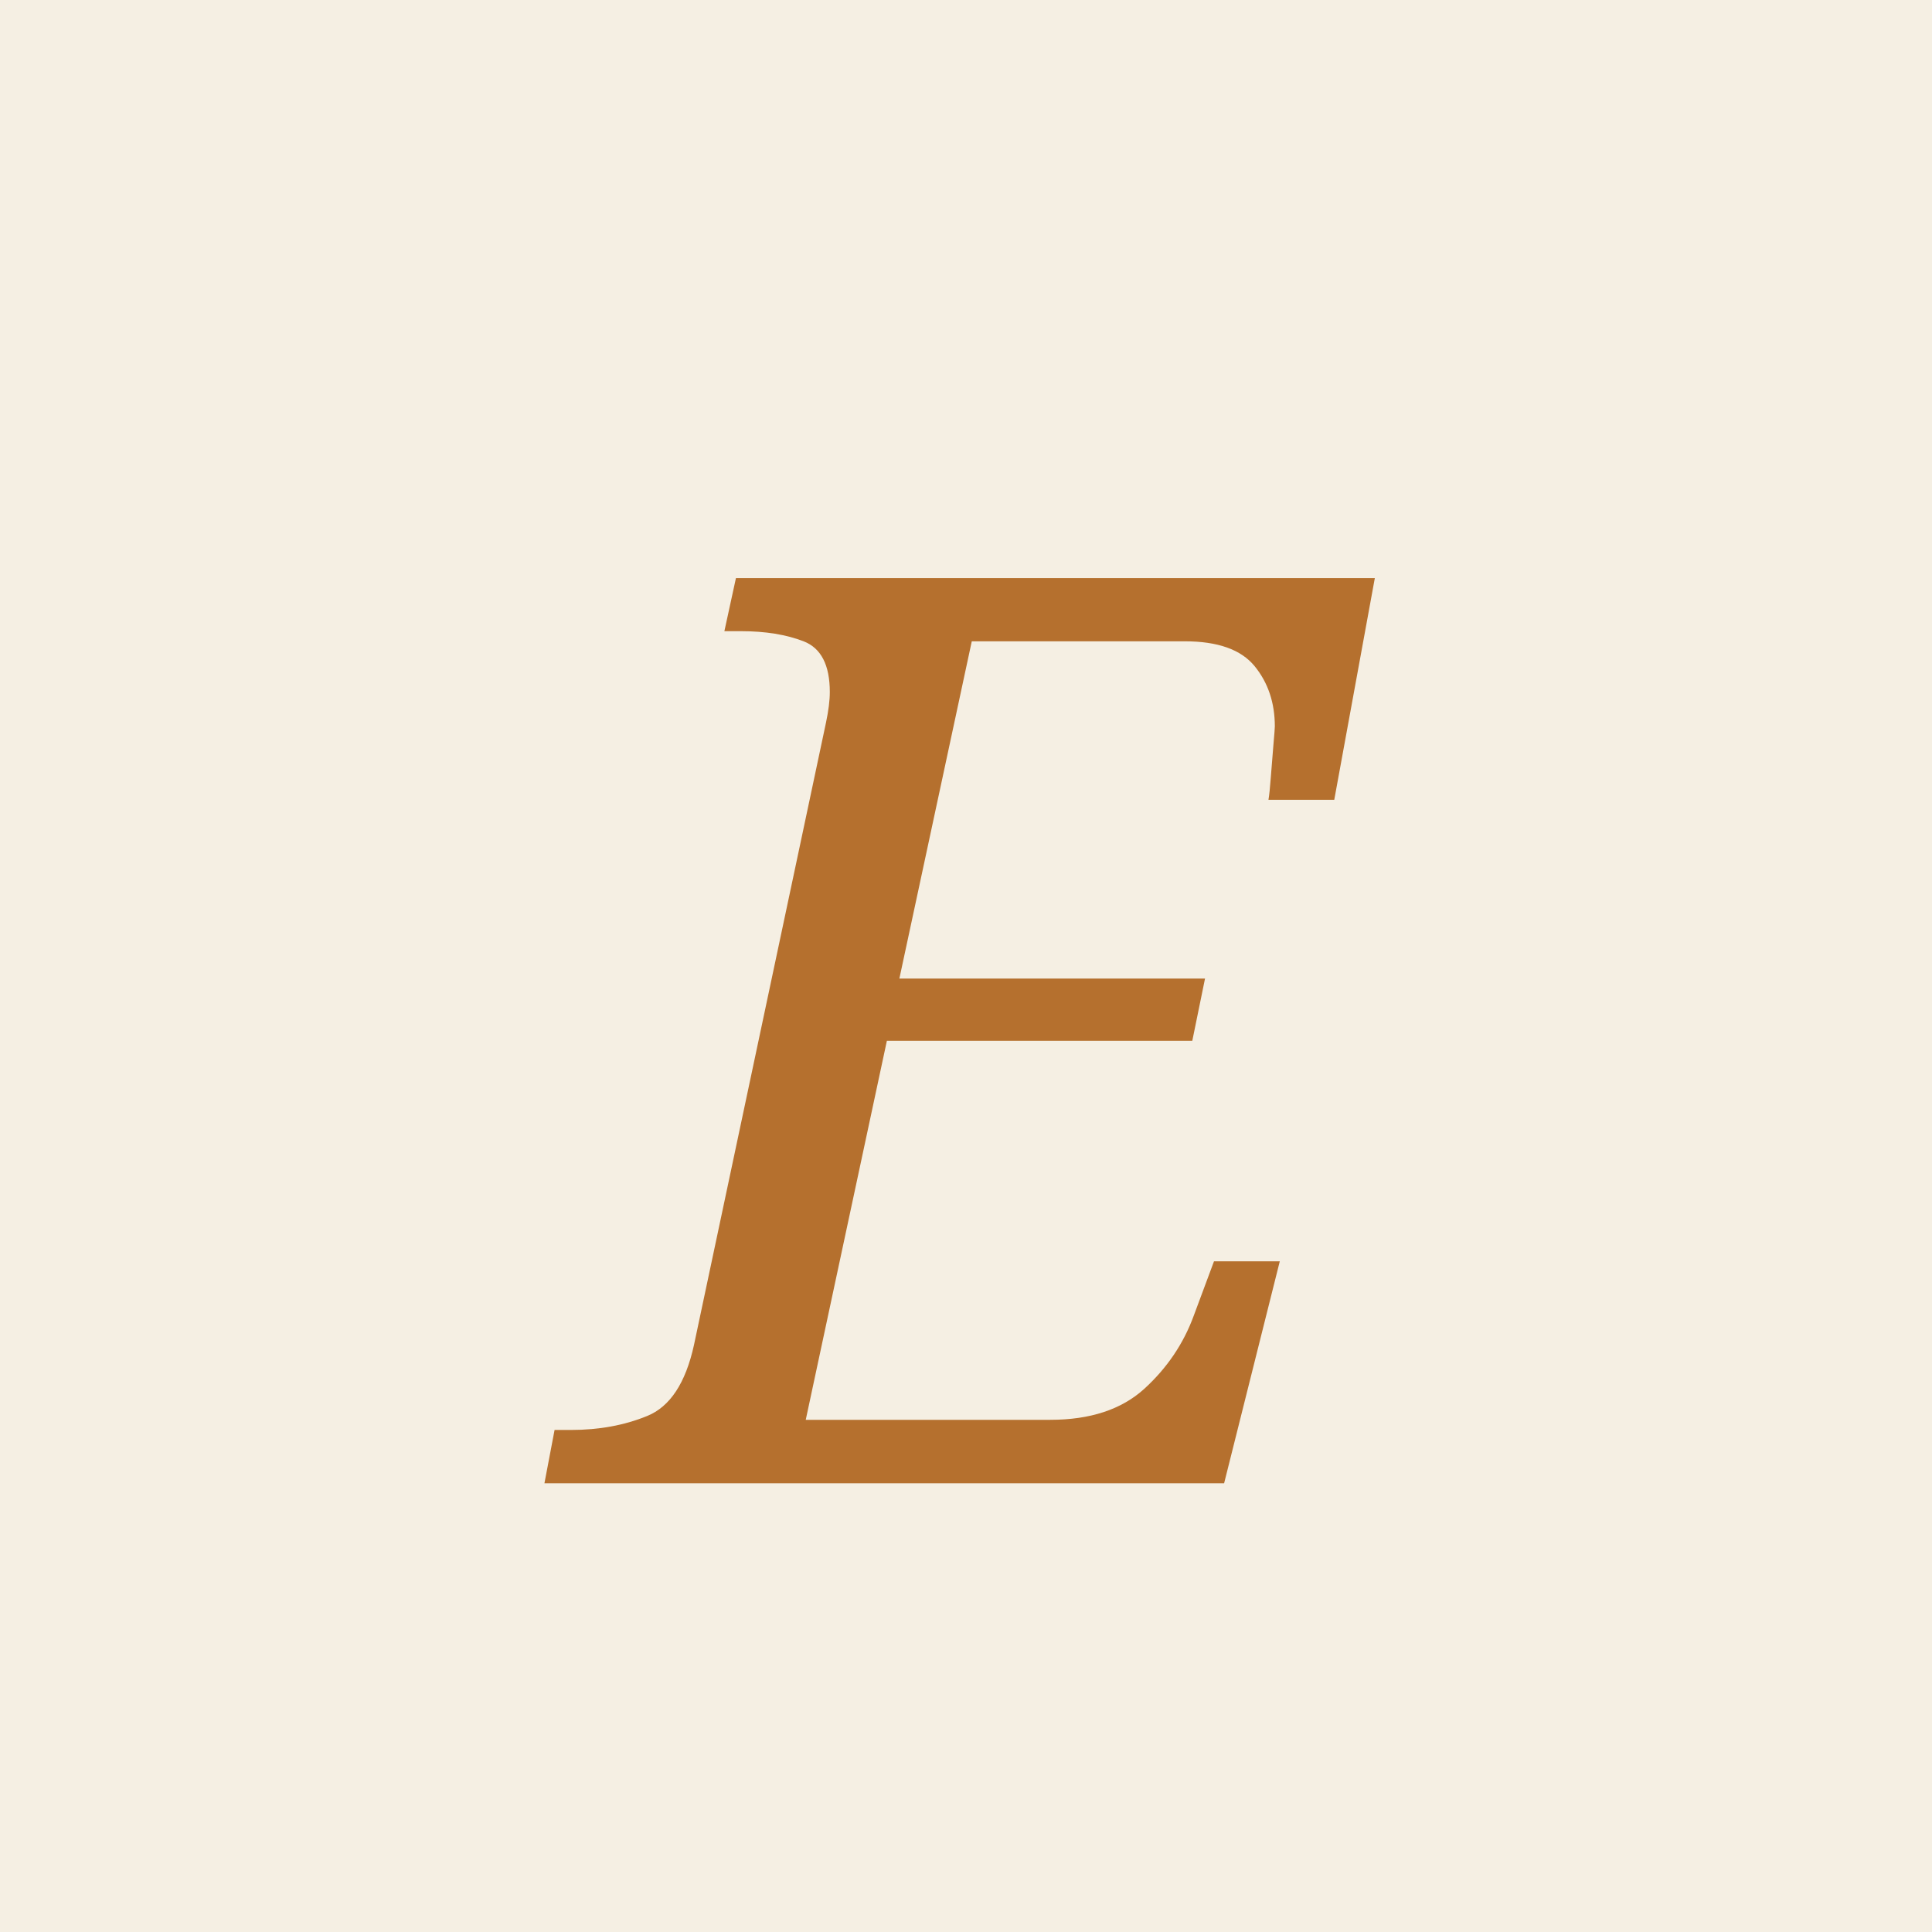
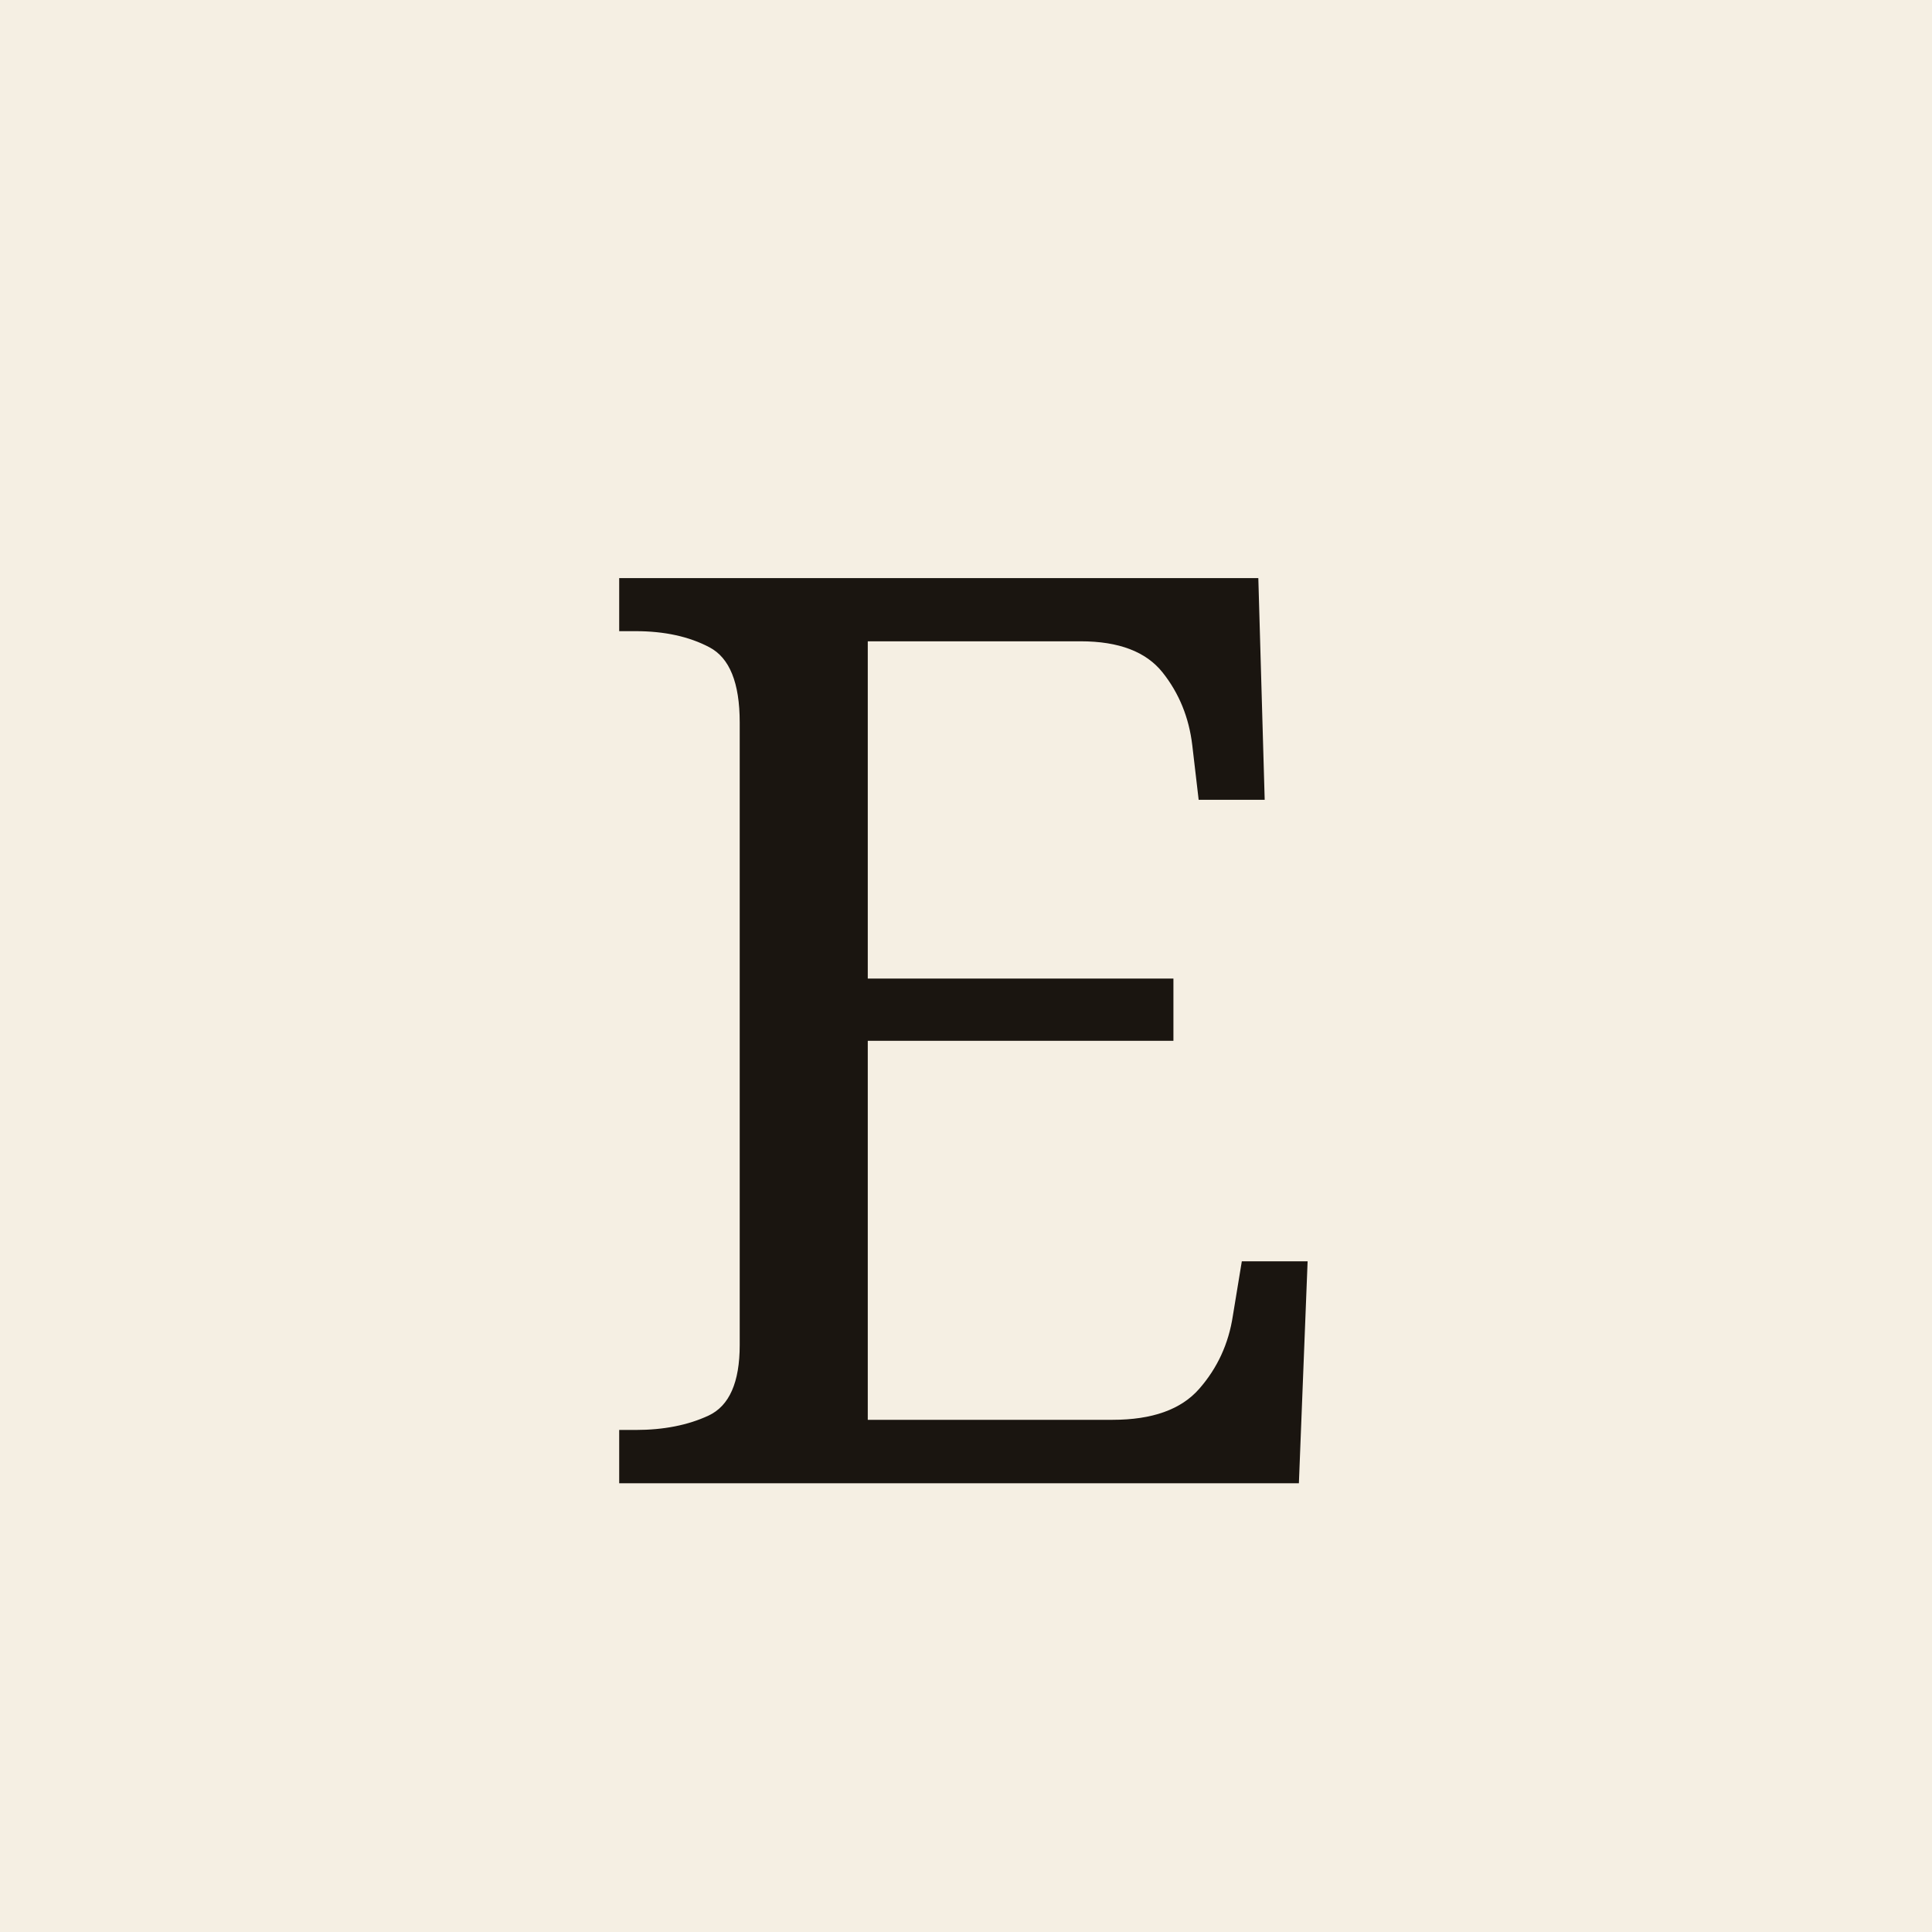
<svg xmlns="http://www.w3.org/2000/svg" viewBox="0 0 128 128" role="img" aria-label="Eshan Khan">
  <rect width="128" height="128" fill="#F5EFE3" />
-   <text x="50%" y="54%" text-anchor="middle" dominant-baseline="middle" fill="#B5702E" font-size="84" font-style="italic" font-family="DM Serif Display, Georgia, serif">
+   <text x="50%" y="54%" text-anchor="middle" dominant-baseline="middle" fill="#1A1510" font-size="84" font-family="DM Serif Display, Georgia, serif">
    E
  </text>
</svg>
